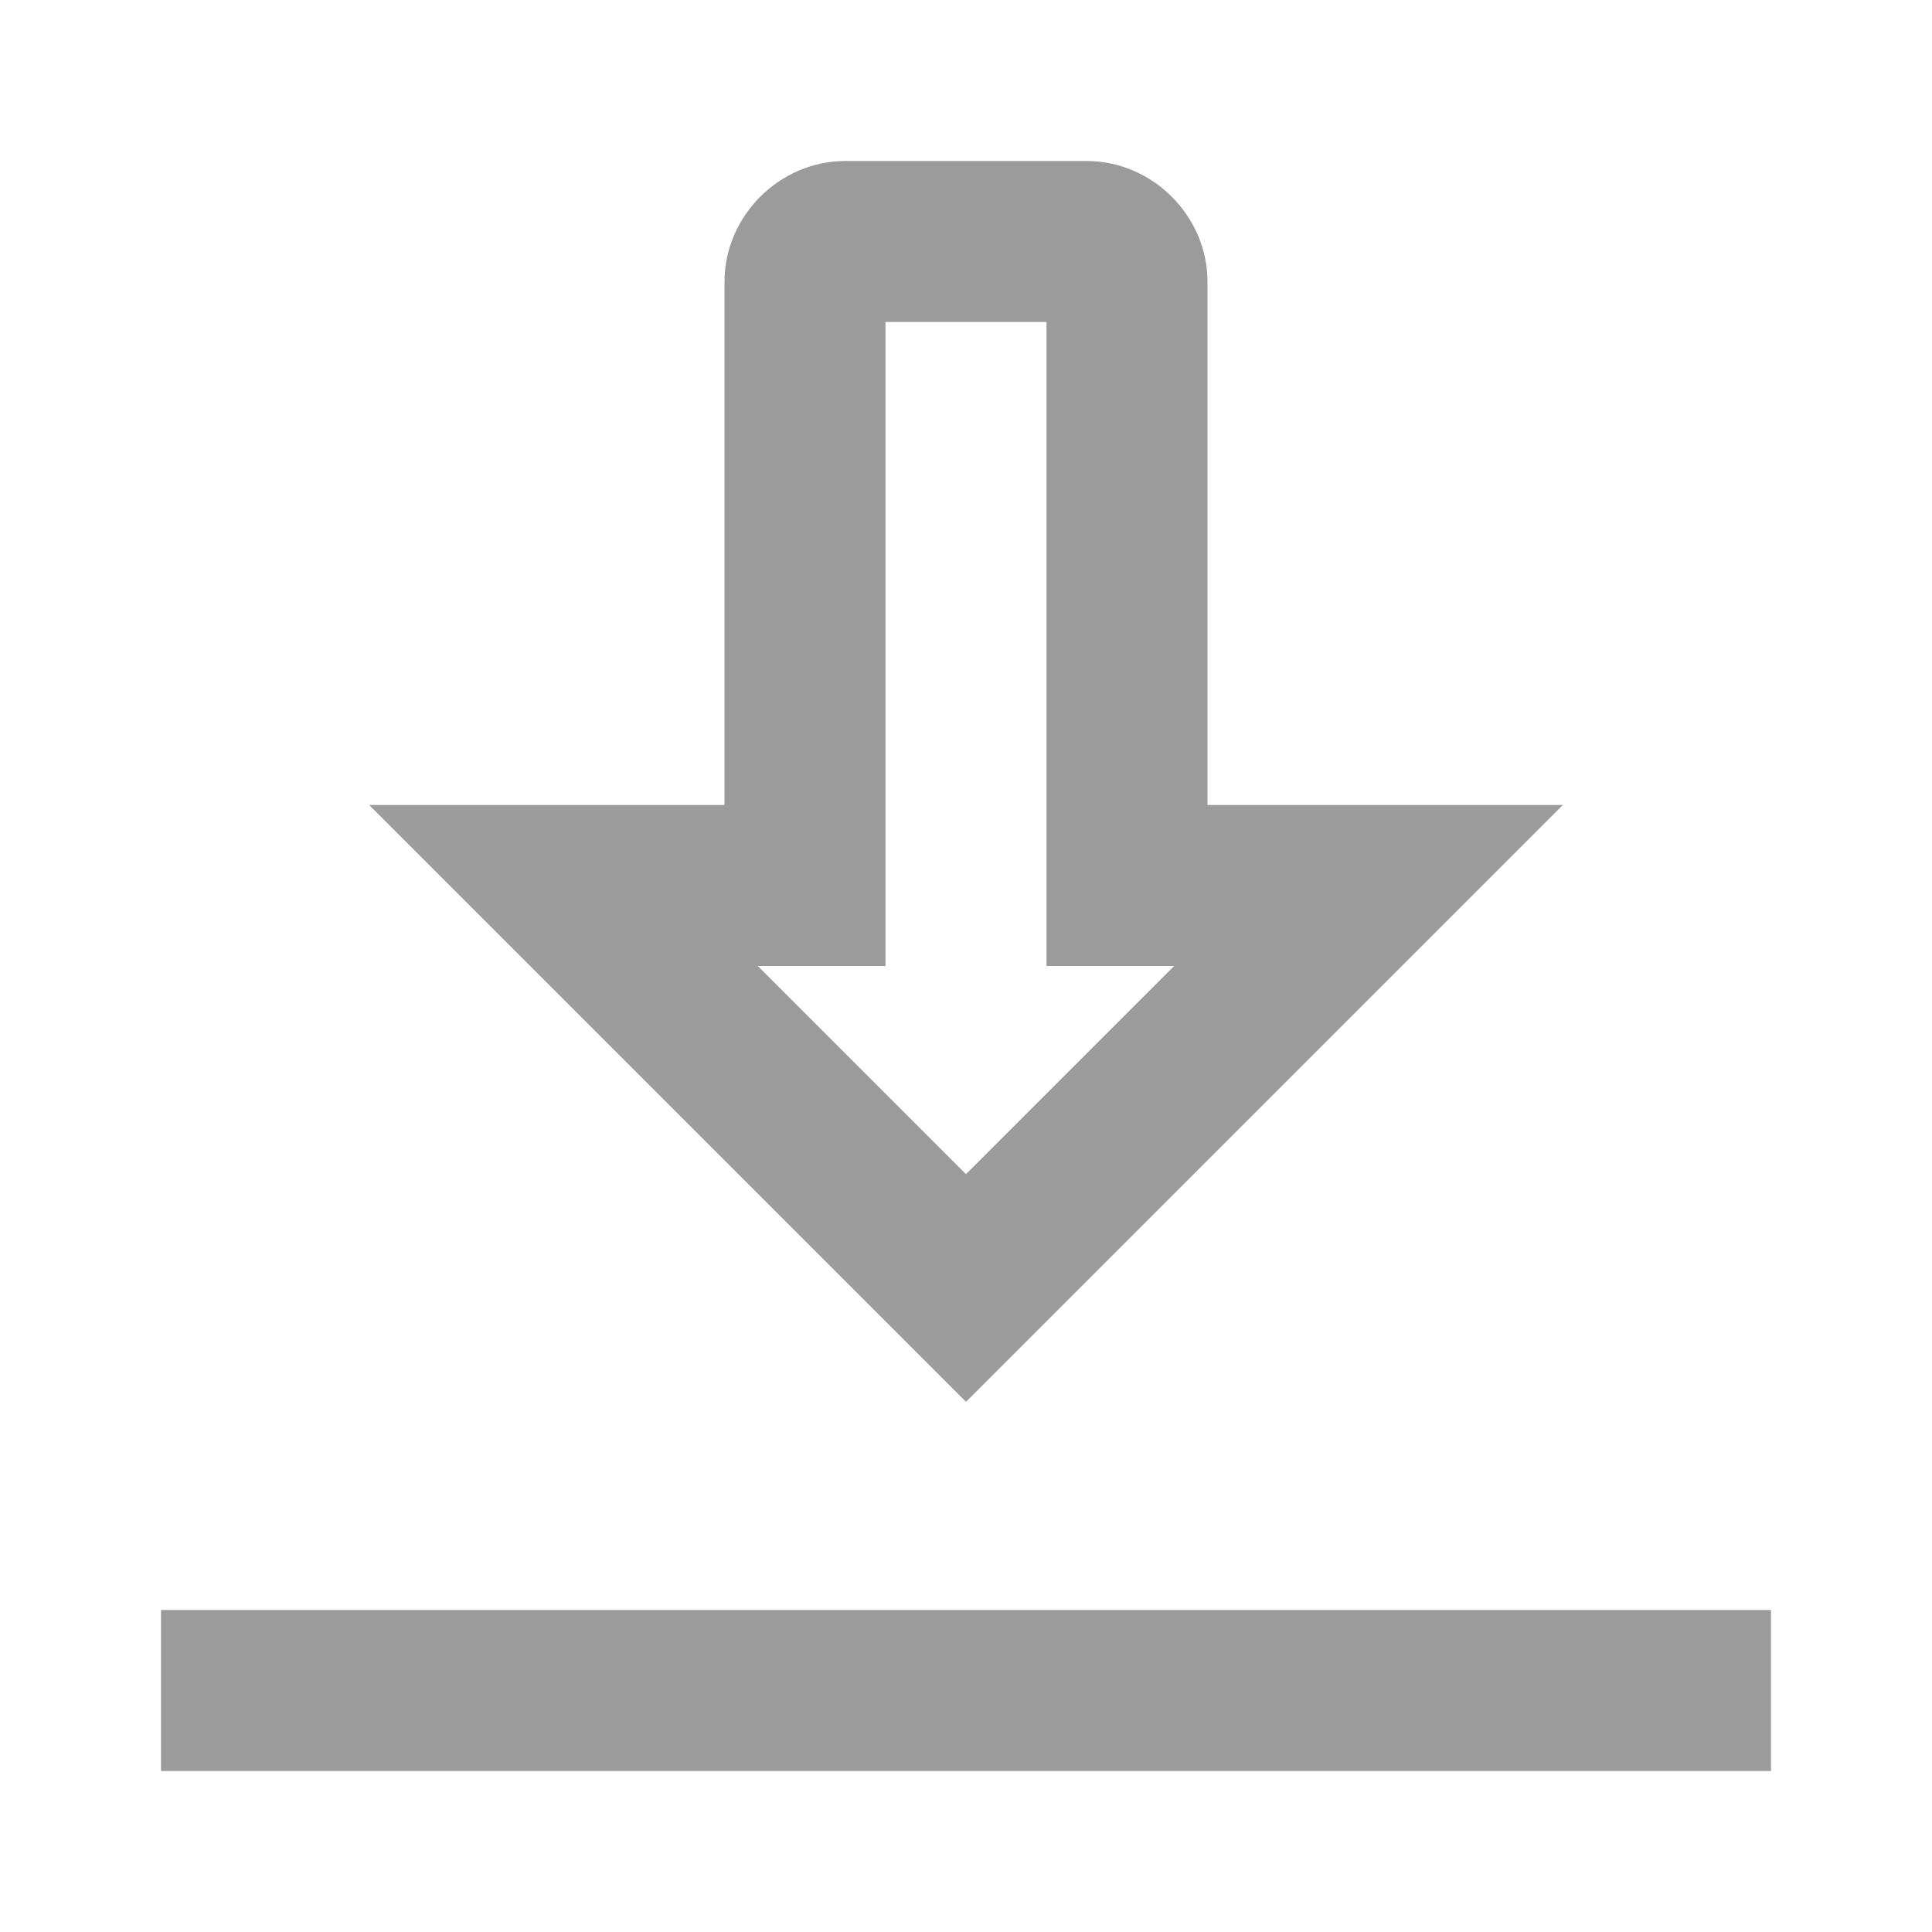
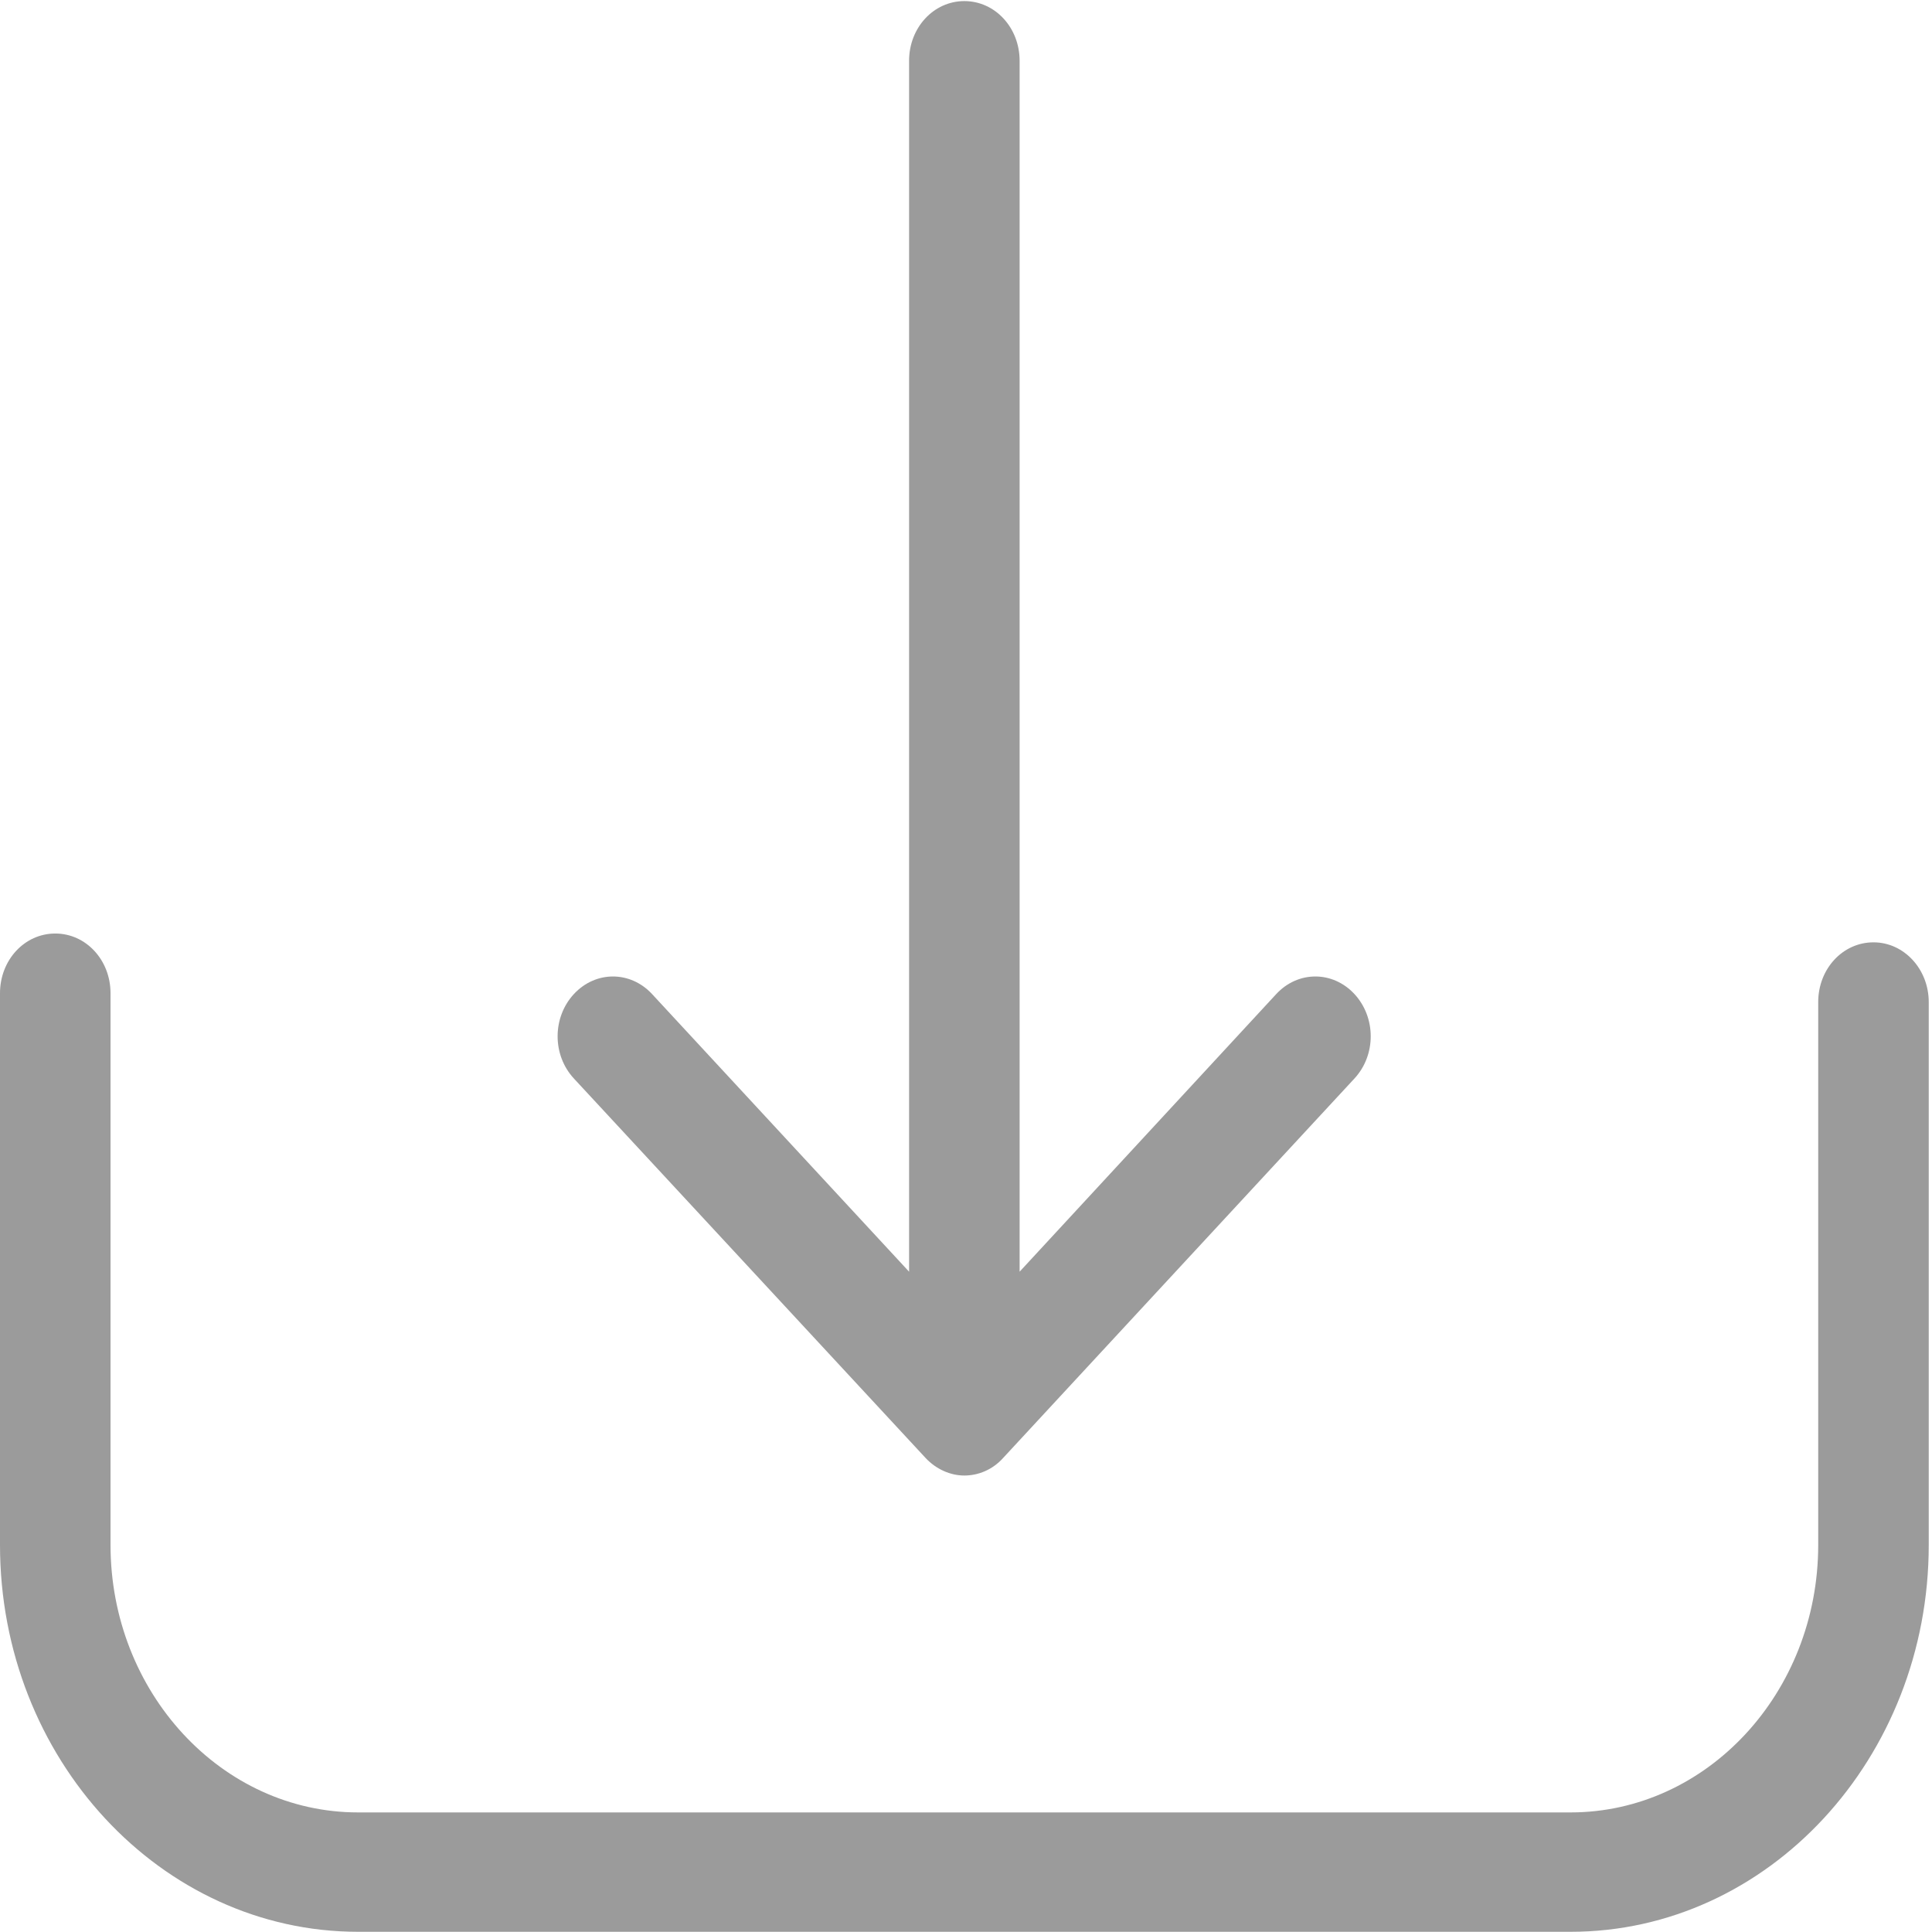
- <svg xmlns="http://www.w3.org/2000/svg" width="48pt" height="48pt" viewBox="0 0 48 48" version="1.1">
-   <g id="surface161442">
-     <path style=" stroke:none;fill-rule:nonzero;fill:rgb(60.784%,60.784%,60.784%);fill-opacity:1;" d="M 21 4 C 19.367 4 18 5.367 18 7 L 18 20 L 9.172 20 L 24 34.828 L 38.828 20 L 30 20 L 30 7 C 30 5.367 28.633 4 27 4 Z M 22 8 L 26 8 L 26 24 L 29.172 24 L 24 29.172 L 18.828 24 L 22 24 Z M 4 40 L 4 44 L 44 44 L 44 40 Z M 4 40 " />
+ <svg xmlns="http://www.w3.org/2000/svg" width="48px" height="48px" viewBox="0 0 48 48" version="1.1">
+   <g id="Page-1" stroke="none" stroke-width="1" fill="none" fill-rule="evenodd">
+     <g id="download" fill="#9B9B9B" fill-rule="nonzero">
+       <path d="M46.546,23.412 C45.783,23.412 45.173,24.071 45.173,24.895 L45.173,38.384 C45.173,42.052 42.407,45.029 39.02,45.029 L8.898,45.029 C5.502,45.029 2.746,42.041 2.746,38.384 L2.746,24.676 C2.746,23.852 2.136,23.193 1.373,23.193 C0.61,23.193 0,23.852 0,24.676 L0,38.384 C0,43.689 3.997,47.995 8.898,47.995 L39.02,47.995 C43.932,47.995 47.919,43.678 47.919,38.384 L47.919,24.895 C47.919,24.082 47.308,23.412 46.546,23.412 Z" id="Path" />
+       <path d="M22.993,36.22 C23.258,36.505 23.614,36.659 23.959,36.659 C24.305,36.659 24.661,36.516 24.925,36.22 L33.651,26.795 C34.19,26.213 34.19,25.28 33.651,24.697 C33.112,24.115 32.247,24.115 31.708,24.697 L25.332,31.595 L25.332,1.51 C25.332,0.686 24.722,0.027 23.959,0.027 C23.197,0.027 22.586,0.686 22.586,1.51 L22.586,31.595 L16.2,24.697 C15.661,24.115 14.797,24.115 14.258,24.697 C13.719,25.28 13.719,26.213 14.258,26.795 L22.993,36.22 Z" id="Path" />
+     </g>
  </g>
</svg>
